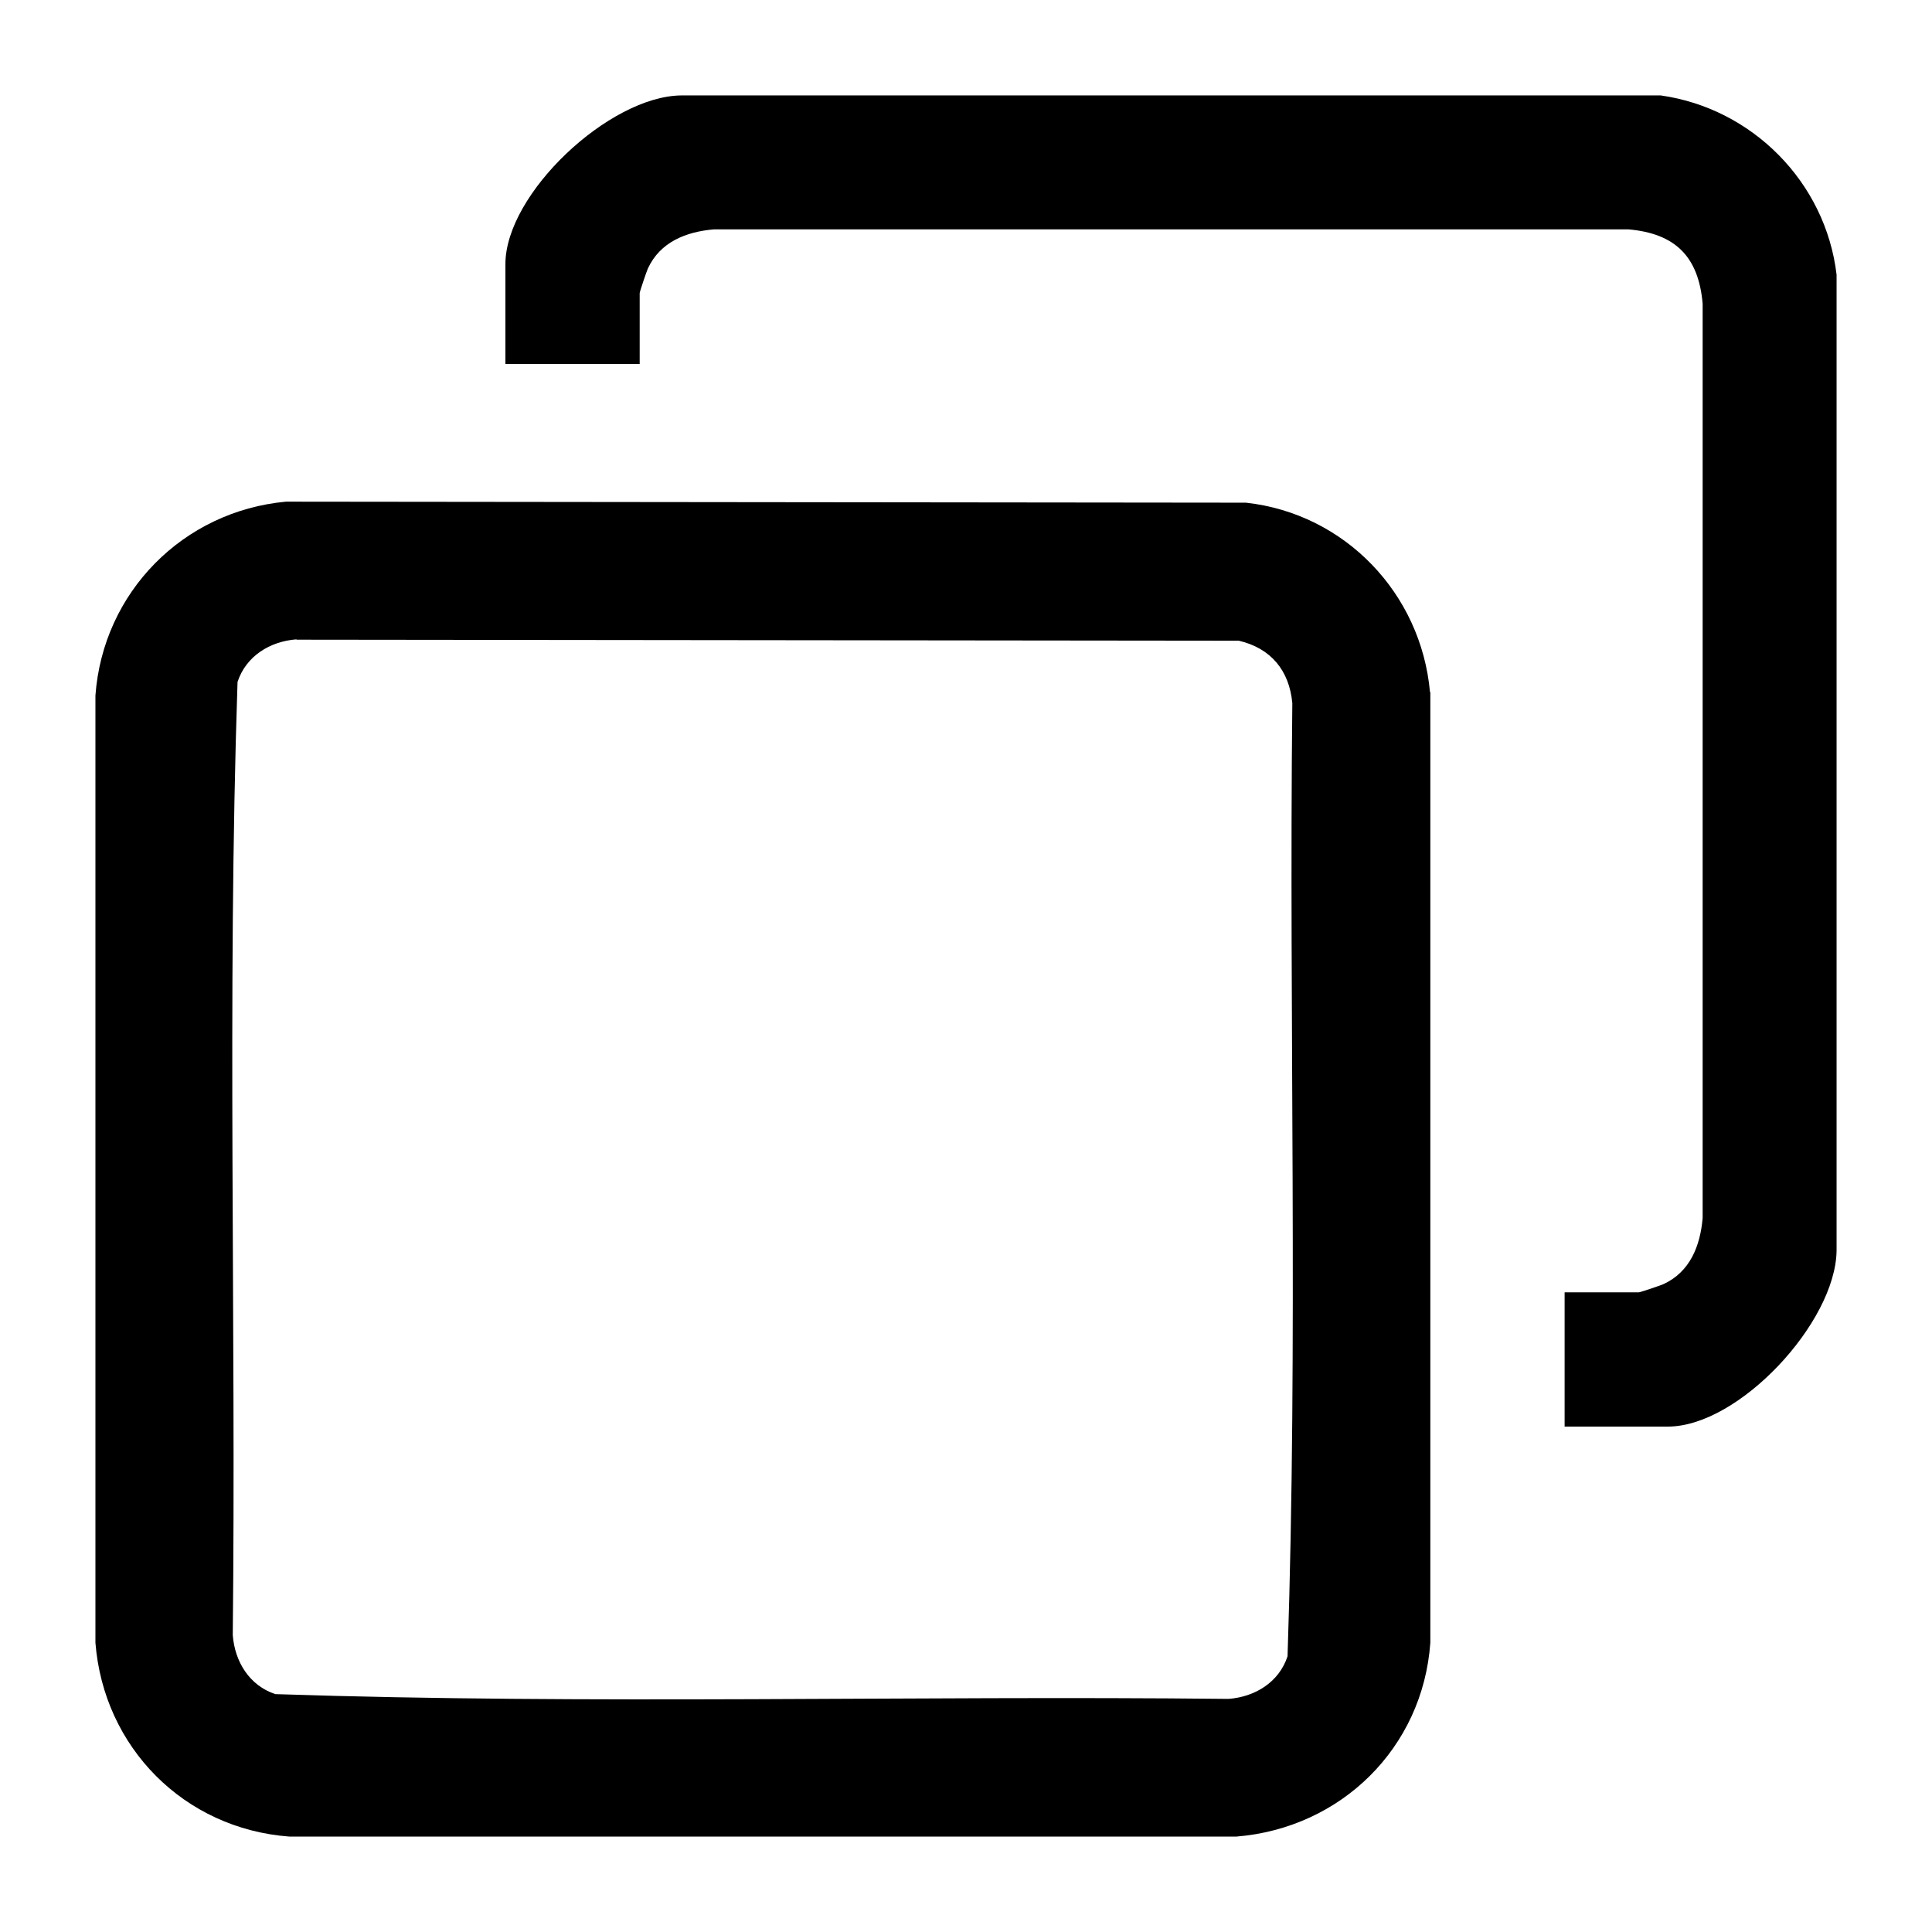
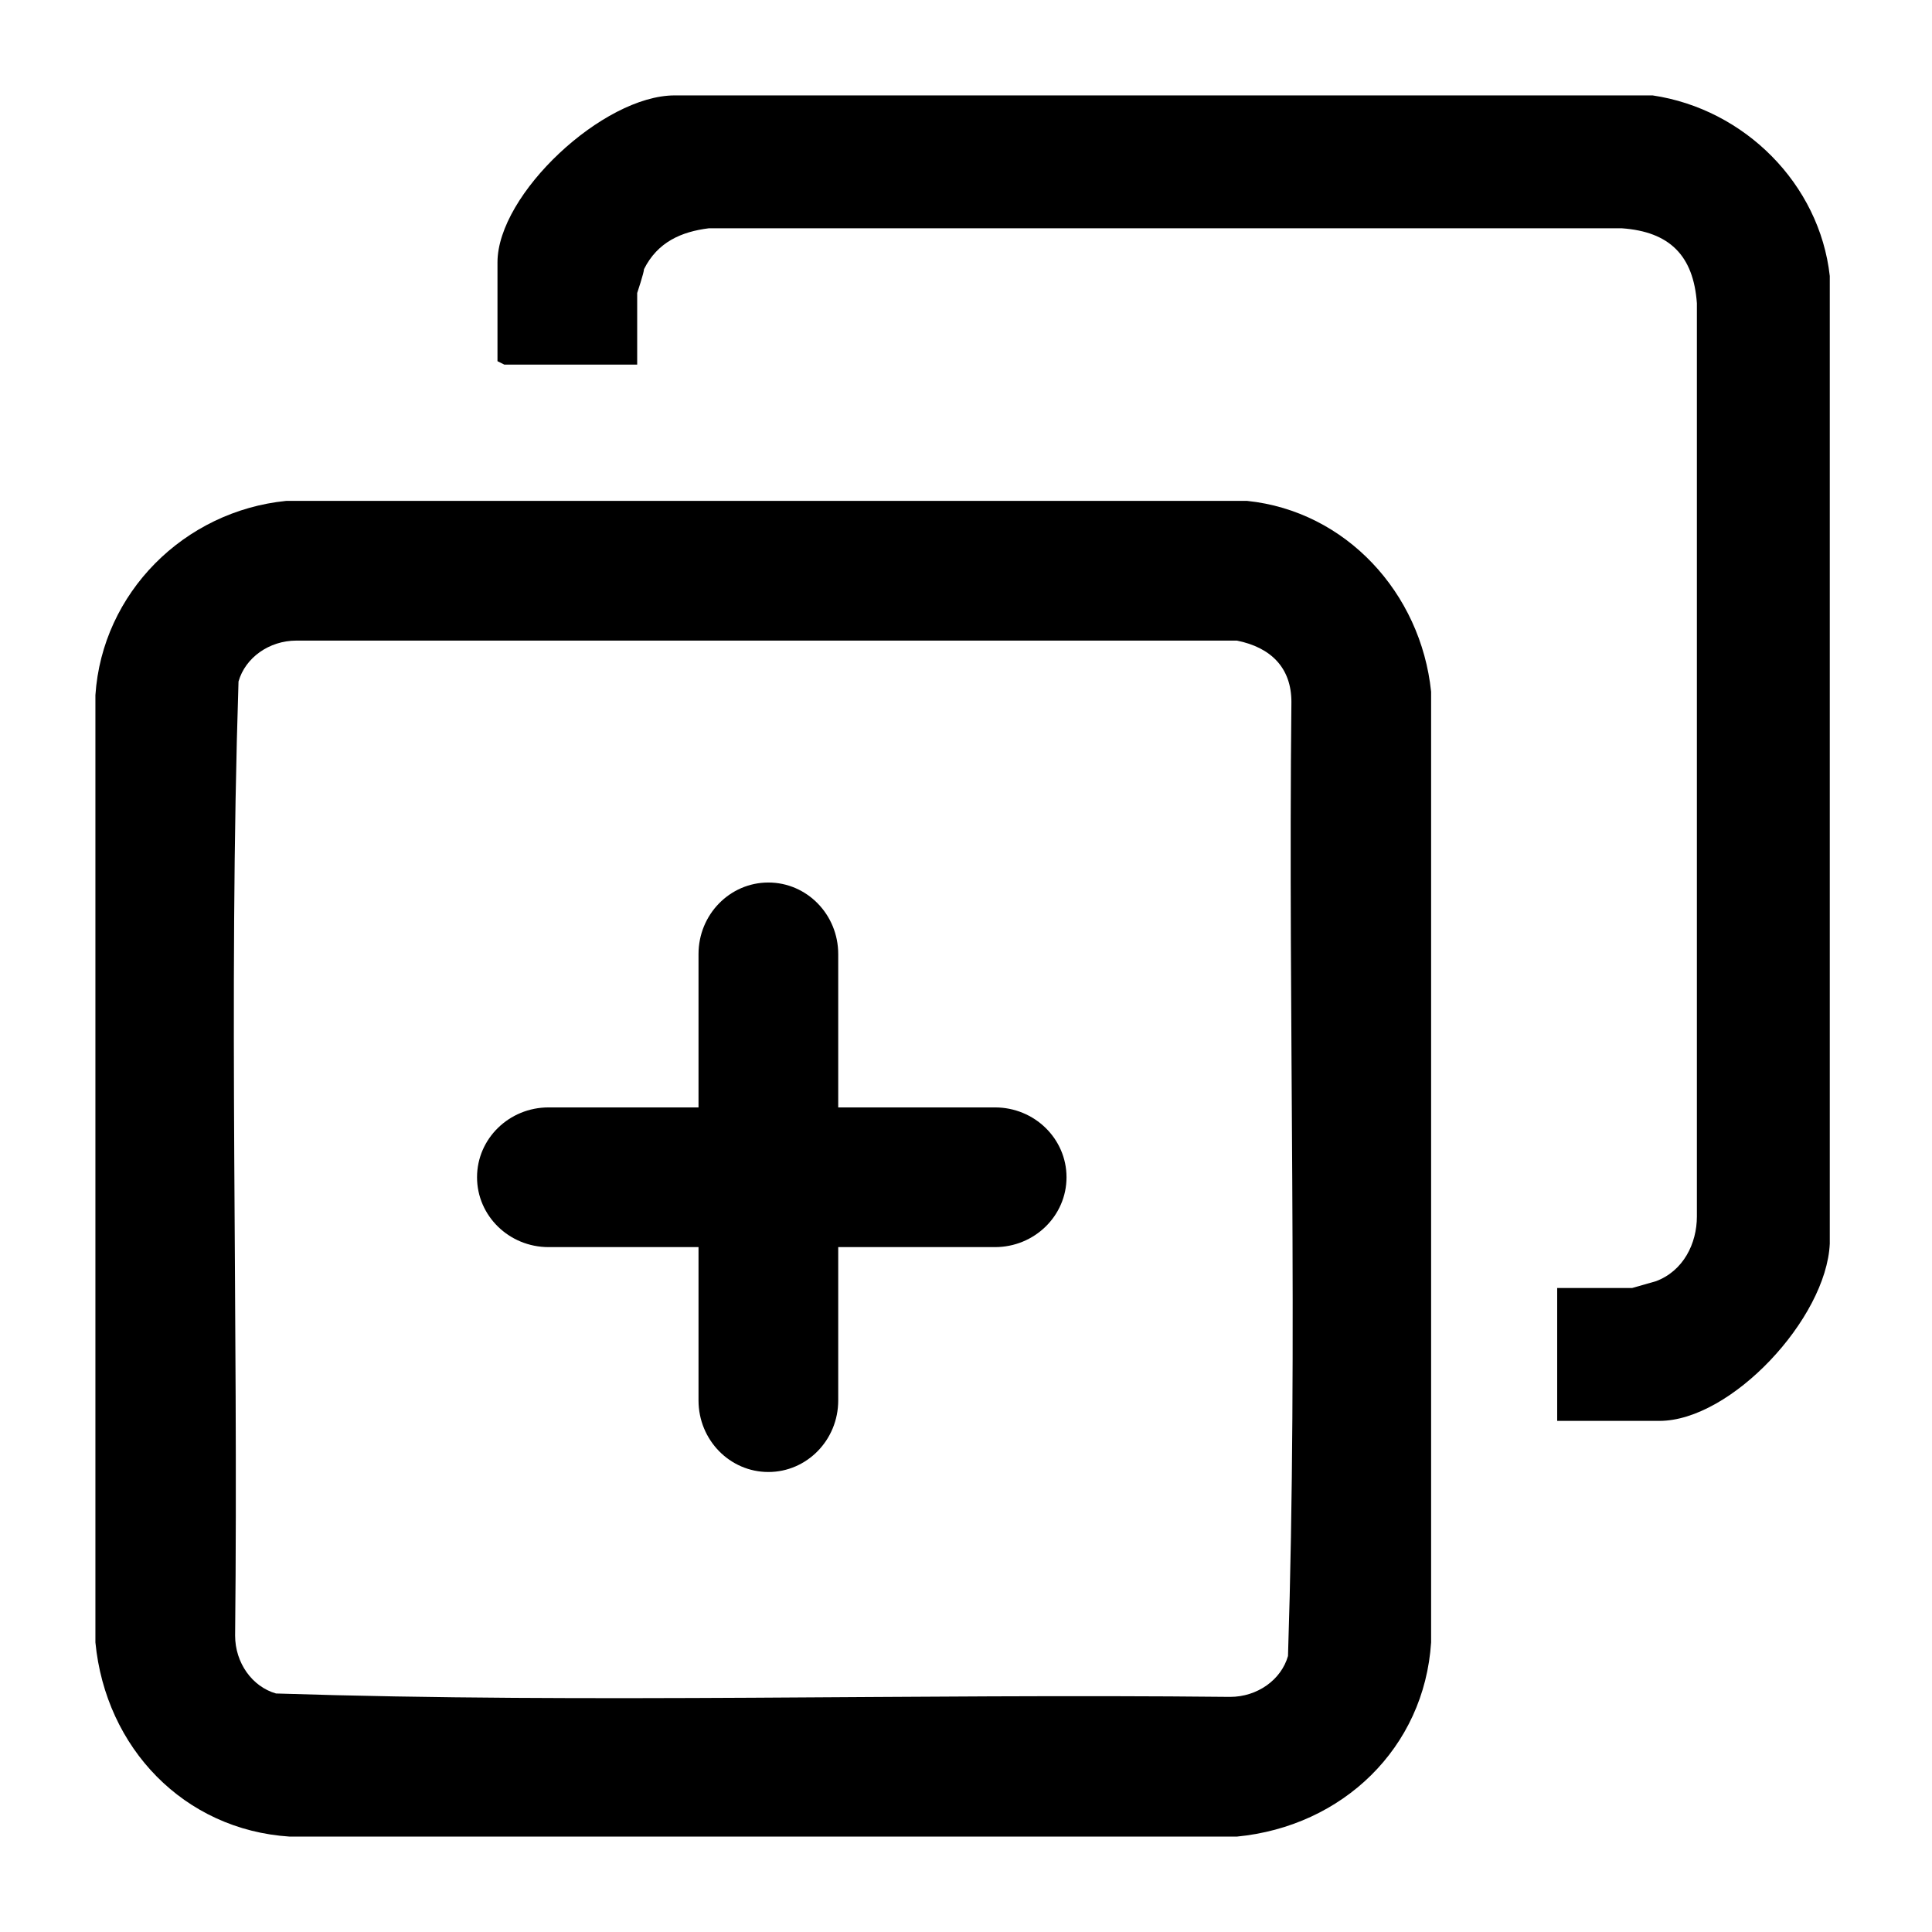
- <svg xmlns="http://www.w3.org/2000/svg" id="Layer_1" version="1.1" viewBox="0 0 56.69 56.69">
-   <path d="M41.97,20.31v27.89c-.22,3.09-2.62,5.44-5.69,5.69H8.49c-3.09-.23-5.45-2.62-5.69-5.69v-27.79c.22-3.03,2.57-5.41,5.59-5.69l28.17.03c2.9.32,5.14,2.66,5.4,5.56ZM8.7,18.76c-.78.06-1.48.49-1.73,1.25-.31,9.29-.04,18.65-.14,27.97.06.78.49,1.48,1.25,1.73,9.29.31,18.65.04,27.97.14.78-.06,1.48-.49,1.73-1.25.31-9.29.04-18.65.14-27.97-.09-.96-.63-1.61-1.57-1.83l-27.65-.03Z" />
-   <path d="M14.83,10.68h3.94s0-2.08,0-2.08c0-.04.2-.63.24-.72.36-.78,1.12-1.08,1.94-1.15h26.83c1.38.12,2.06.8,2.18,2.18v26.83c-.07.82-.37,1.58-1.15,1.94-.09.04-.68.24-.72.24h-2.18s0,3.94,0,3.94h3.03c2.08,0,4.92-3.05,4.95-5.16V8.06c-.32-2.71-2.47-4.88-5.16-5.26h-28.74c-2.11.02-5.16,2.88-5.16,4.95v2.93Z" />
+ <svg xmlns="http://www.w3.org/2000/svg" id="Layer_1" version="1.1" viewBox="0 0 56.7 56.7">
+   <path d="M42,20.3v27.9c-.2,3.1-2.6,5.4-5.7,5.7H8.5c-3.1-.2-5.4-2.6-5.7-5.7v-27.8c.2-3,2.6-5.4,5.6-5.7h28.2c2.9.3,5.1,2.7,5.4,5.6h0ZM8.7,18.8c-.8,0-1.5.5-1.7,1.2-.3,9.3,0,18.6-.1,28,0,.8.5,1.5,1.2,1.7,9.3.3,18.6,0,28,.1.8,0,1.5-.5,1.7-1.2.3-9.3,0-18.6.1-28,0-1-.6-1.6-1.6-1.8H8.7s0,0,0,0Z" />
+   <path d="M14.8,10.7h3.9v-2.1s.2-.6.2-.7c.4-.8,1.1-1.1,1.9-1.2h26.8c1.4.1,2.1.8,2.2,2.2v26.8c0,.8-.4,1.6-1.2,1.9,0,0-.7.2-.7.2h-2.2v3.9h3c2.1,0,4.9-3,5-5.2V8.1c-.3-2.7-2.5-4.9-5.2-5.3h-28.7c-2.1,0-5.2,2.9-5.2,4.9,0,0,0,2.9,0,2.9Z" />
+   <g>
+     <rect x="20.5" y="25.9" width="4.1" height="17.3" rx="2.1" ry="2.1" />
+     <rect x="20.5" y="25.9" width="4.1" height="17.3" rx="2.1" ry="2.1" transform="translate(57.2 12) rotate(90)" />
+   </g>
</svg>
